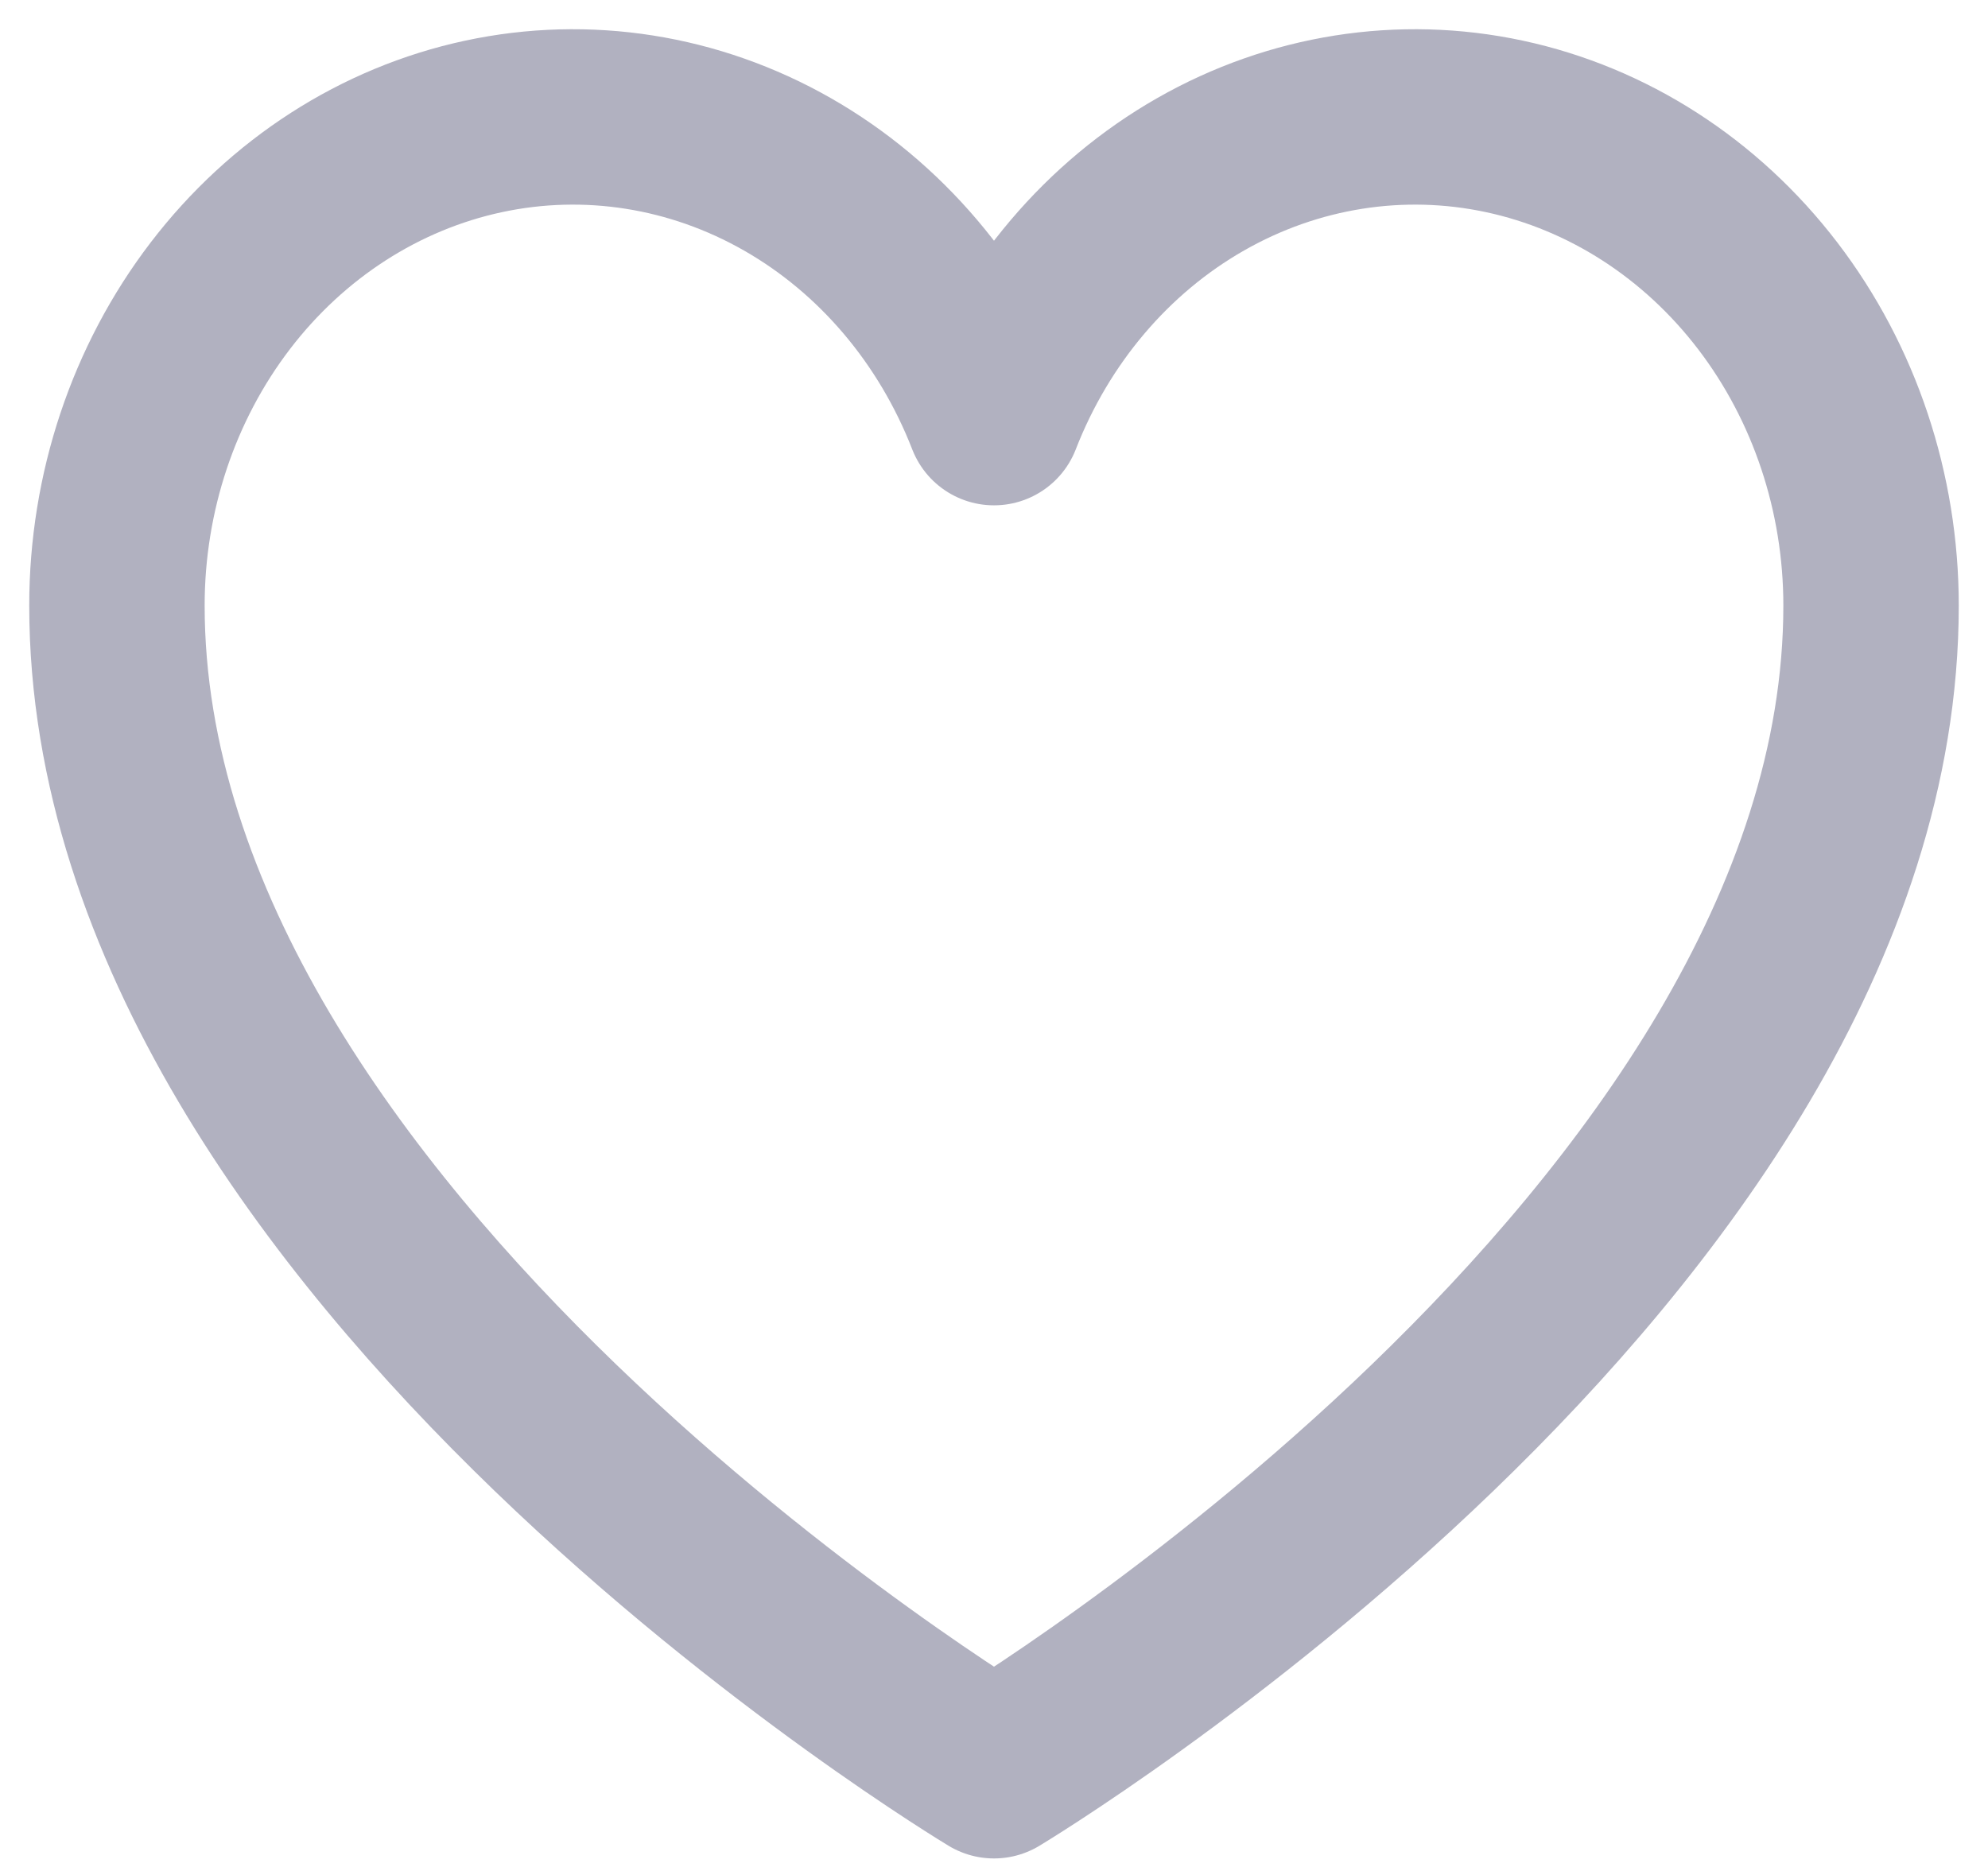
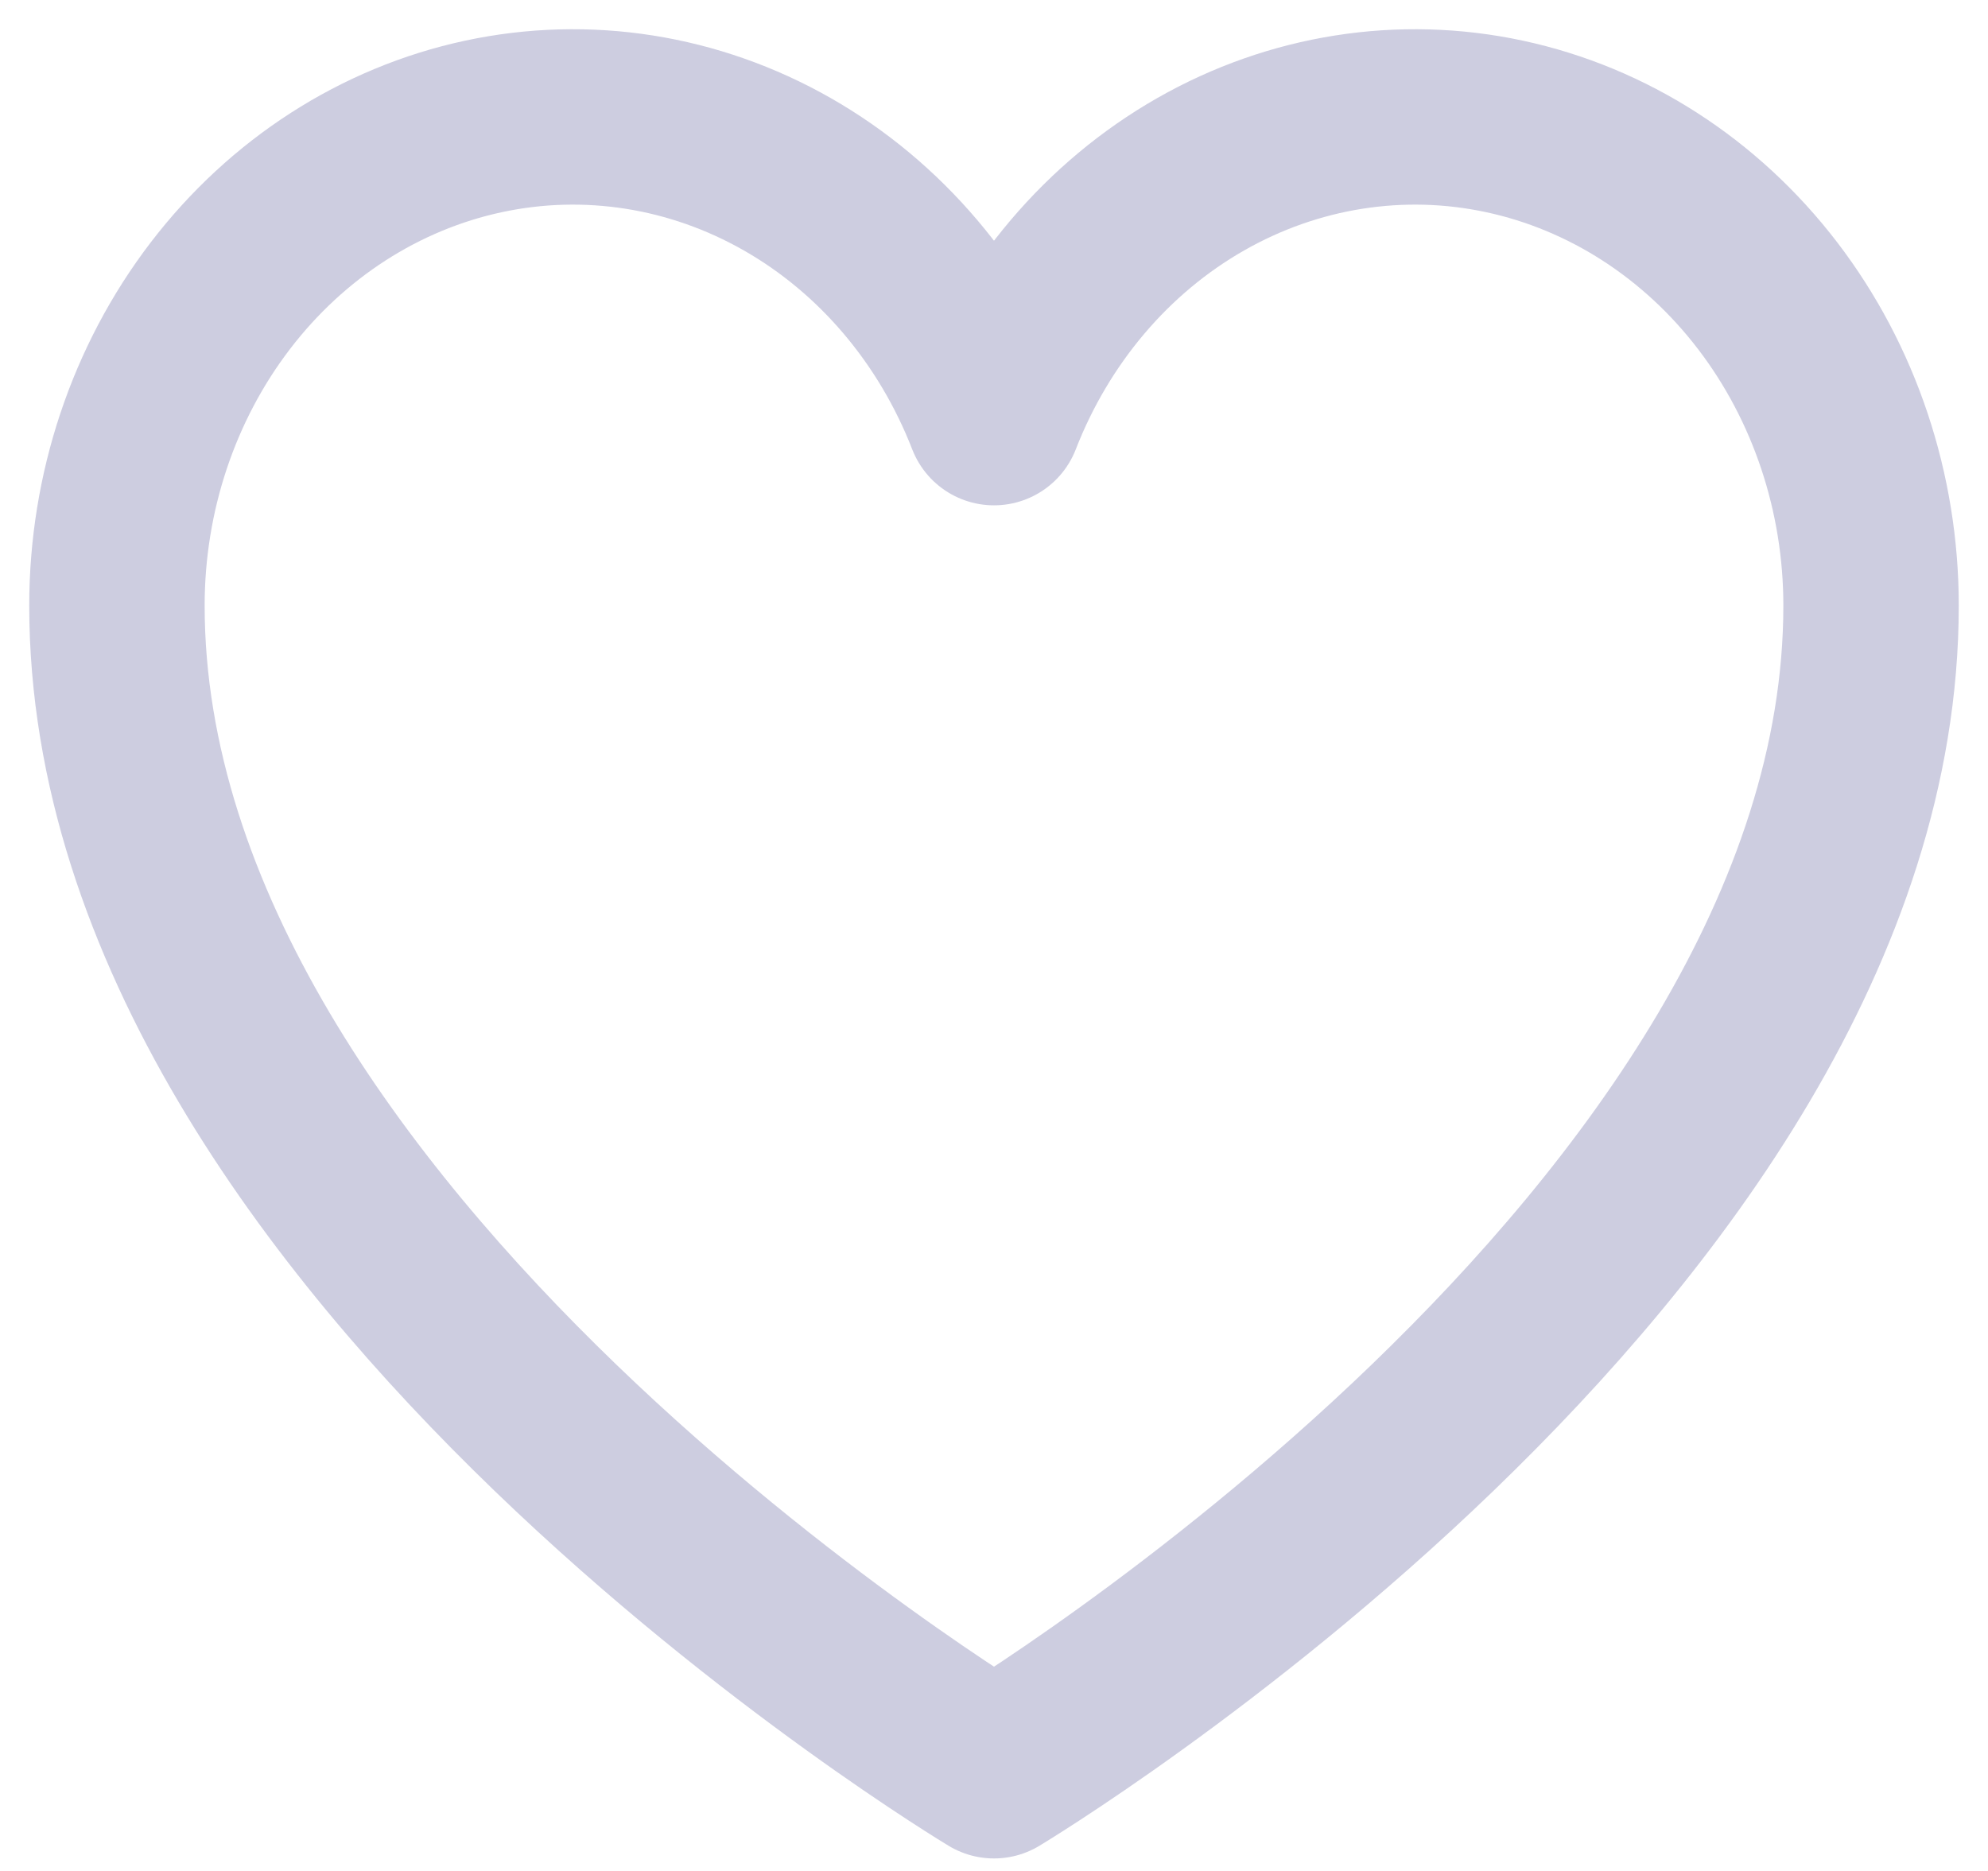
<svg xmlns="http://www.w3.org/2000/svg" width="34" height="32" viewBox="0 0 34 32" fill="none">
-   <path d="M17 30.286C17 30.286 2 21.286 2 10.357C2 8.425 2.625 6.553 3.768 5.059C4.911 3.565 6.502 2.541 8.27 2.162C10.038 1.783 11.874 2.073 13.466 2.981C15.058 3.889 16.306 5.36 17 7.143C17.694 5.36 18.942 3.889 20.534 2.981C22.125 2.073 23.962 1.783 25.73 2.162C27.498 2.541 29.089 3.565 30.232 5.059C31.375 6.553 32 8.425 32 10.357C32 21.286 17 30.286 17 30.286Z" stroke="#B1B1C0" stroke-width="3" stroke-linecap="round" stroke-linejoin="round" />
+   <path d="M17 30.286C17 30.286 2 21.286 2 10.357C2 8.425 2.625 6.553 3.768 5.059C4.911 3.565 6.502 2.541 8.27 2.162C10.038 1.783 11.874 2.073 13.466 2.981C15.058 3.889 16.306 5.36 17 7.143C17.694 5.36 18.942 3.889 20.534 2.981C22.125 2.073 23.962 1.783 25.73 2.162C27.498 2.541 29.089 3.565 30.232 5.059C31.375 6.553 32 8.425 32 10.357C32 21.286 17 30.286 17 30.286Z" stroke="#CDCDE0" stroke-width="3" stroke-linecap="round" stroke-linejoin="round" />
</svg>
